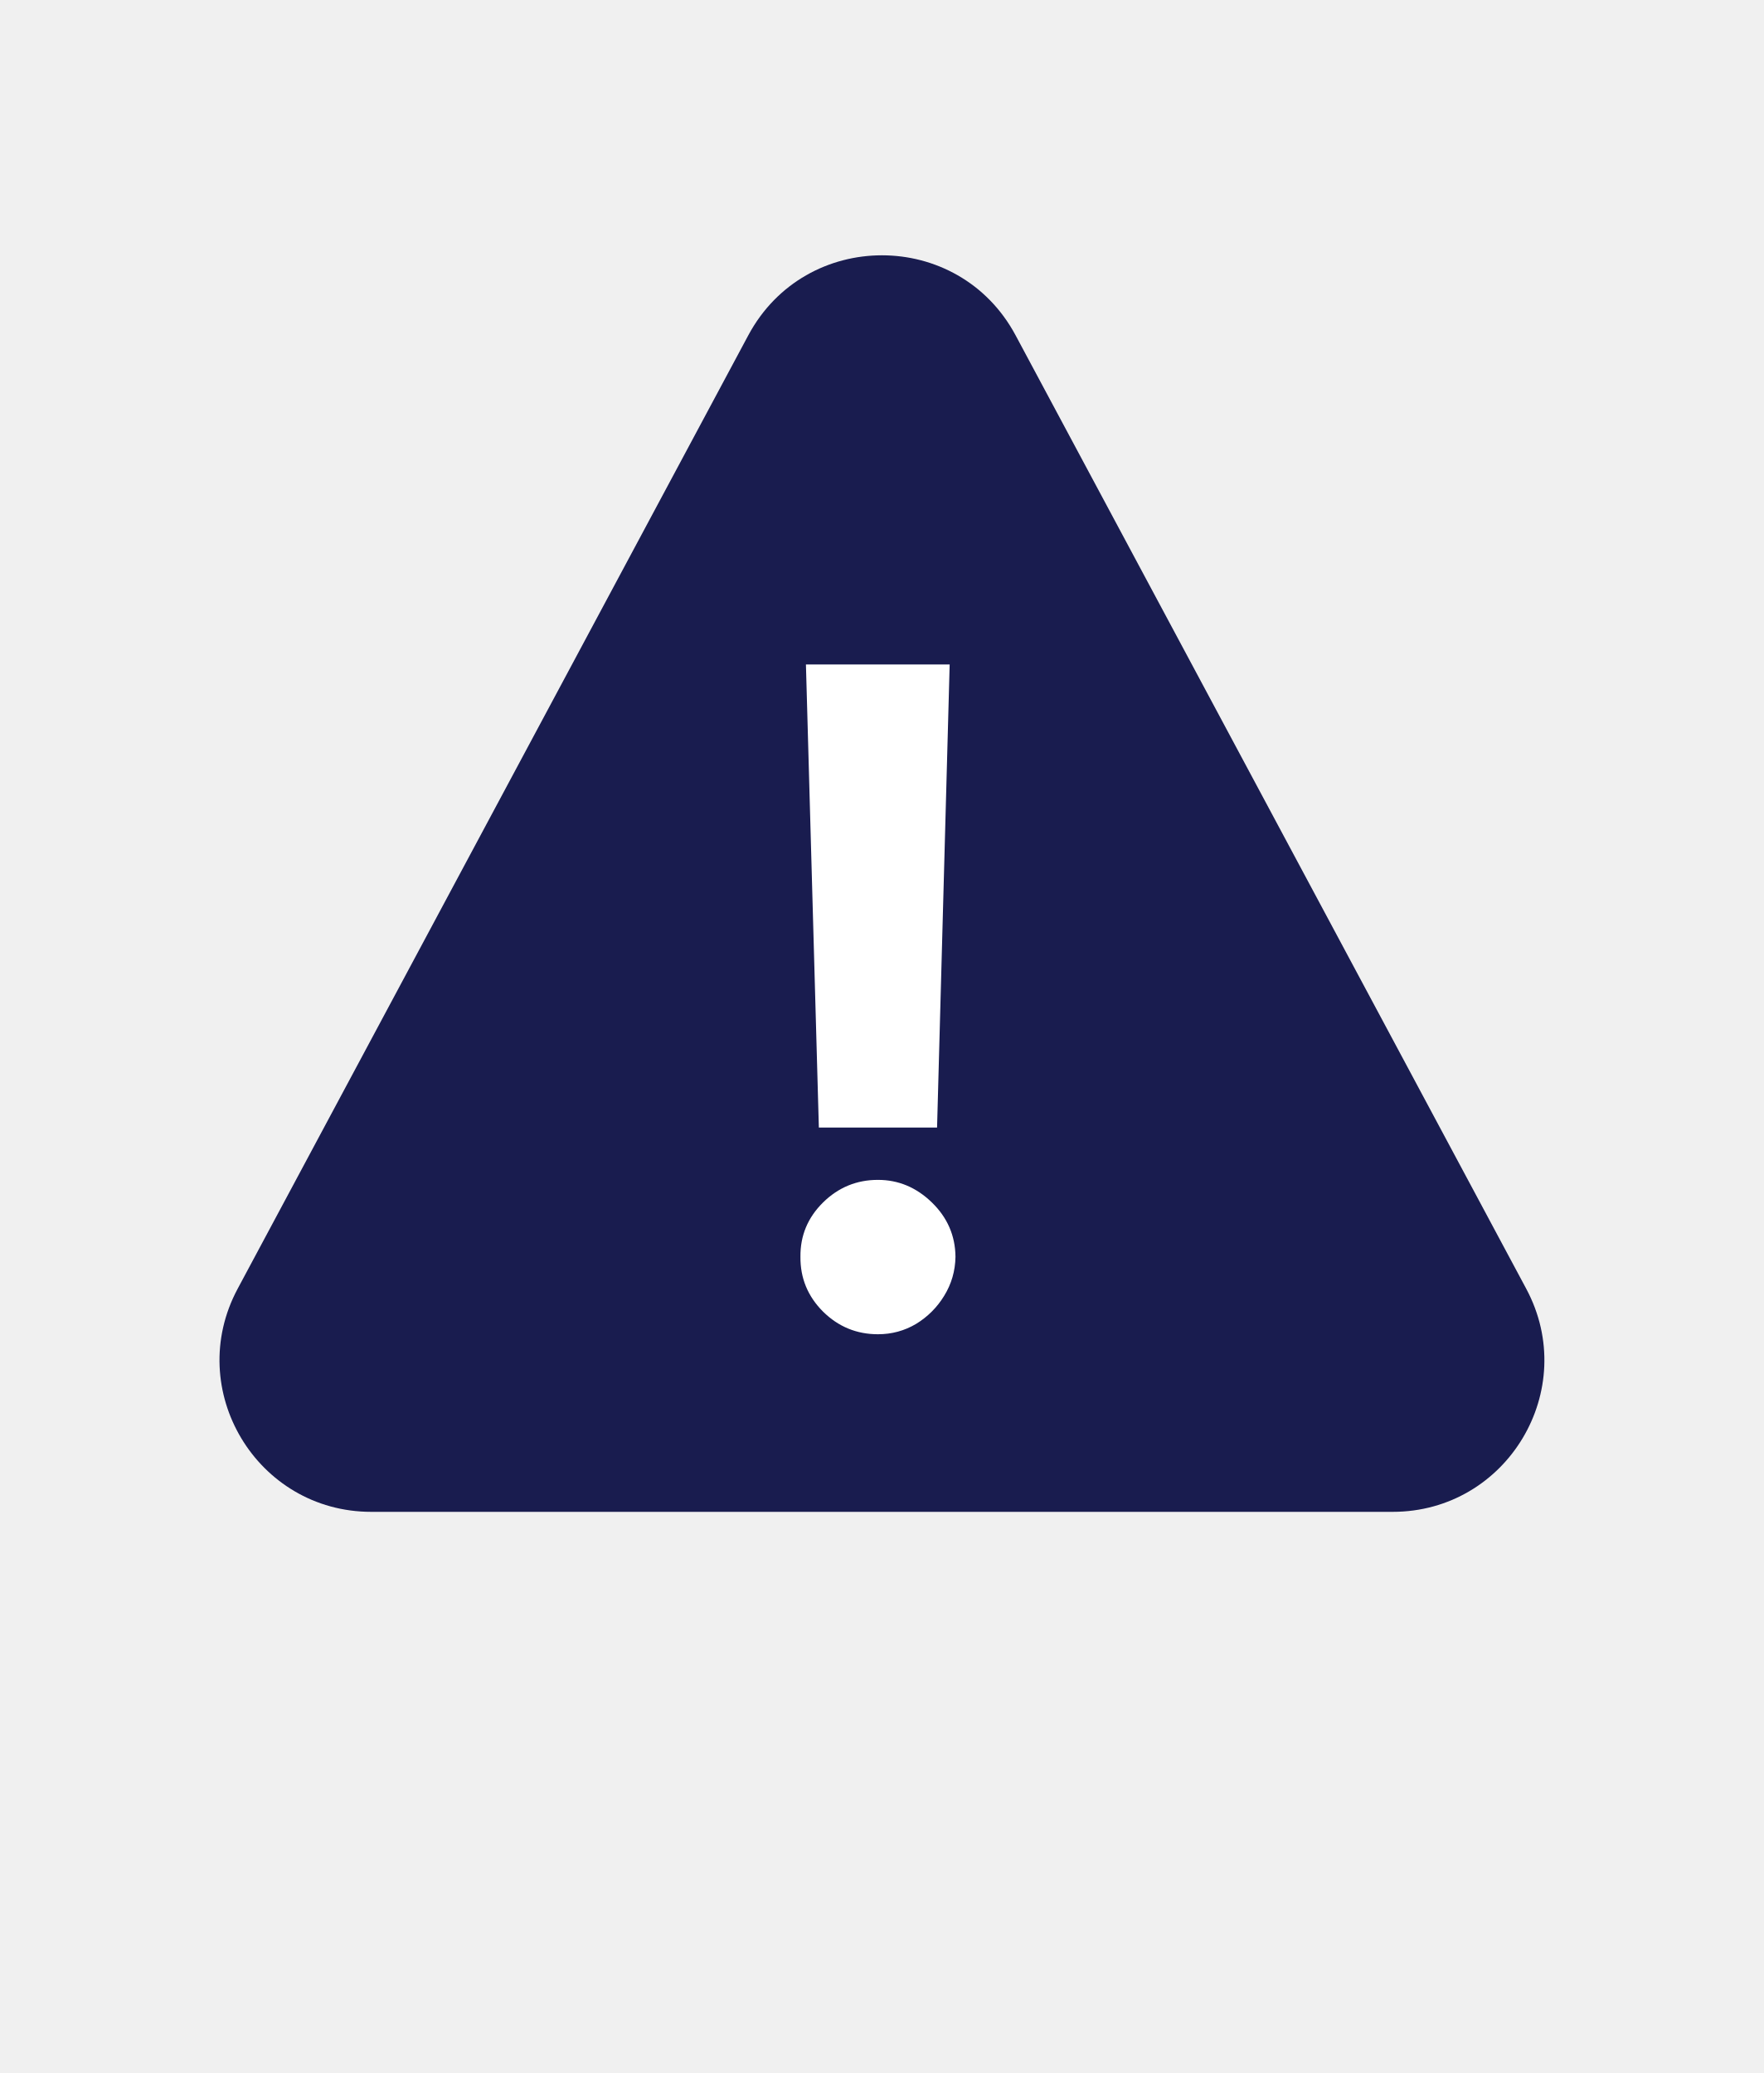
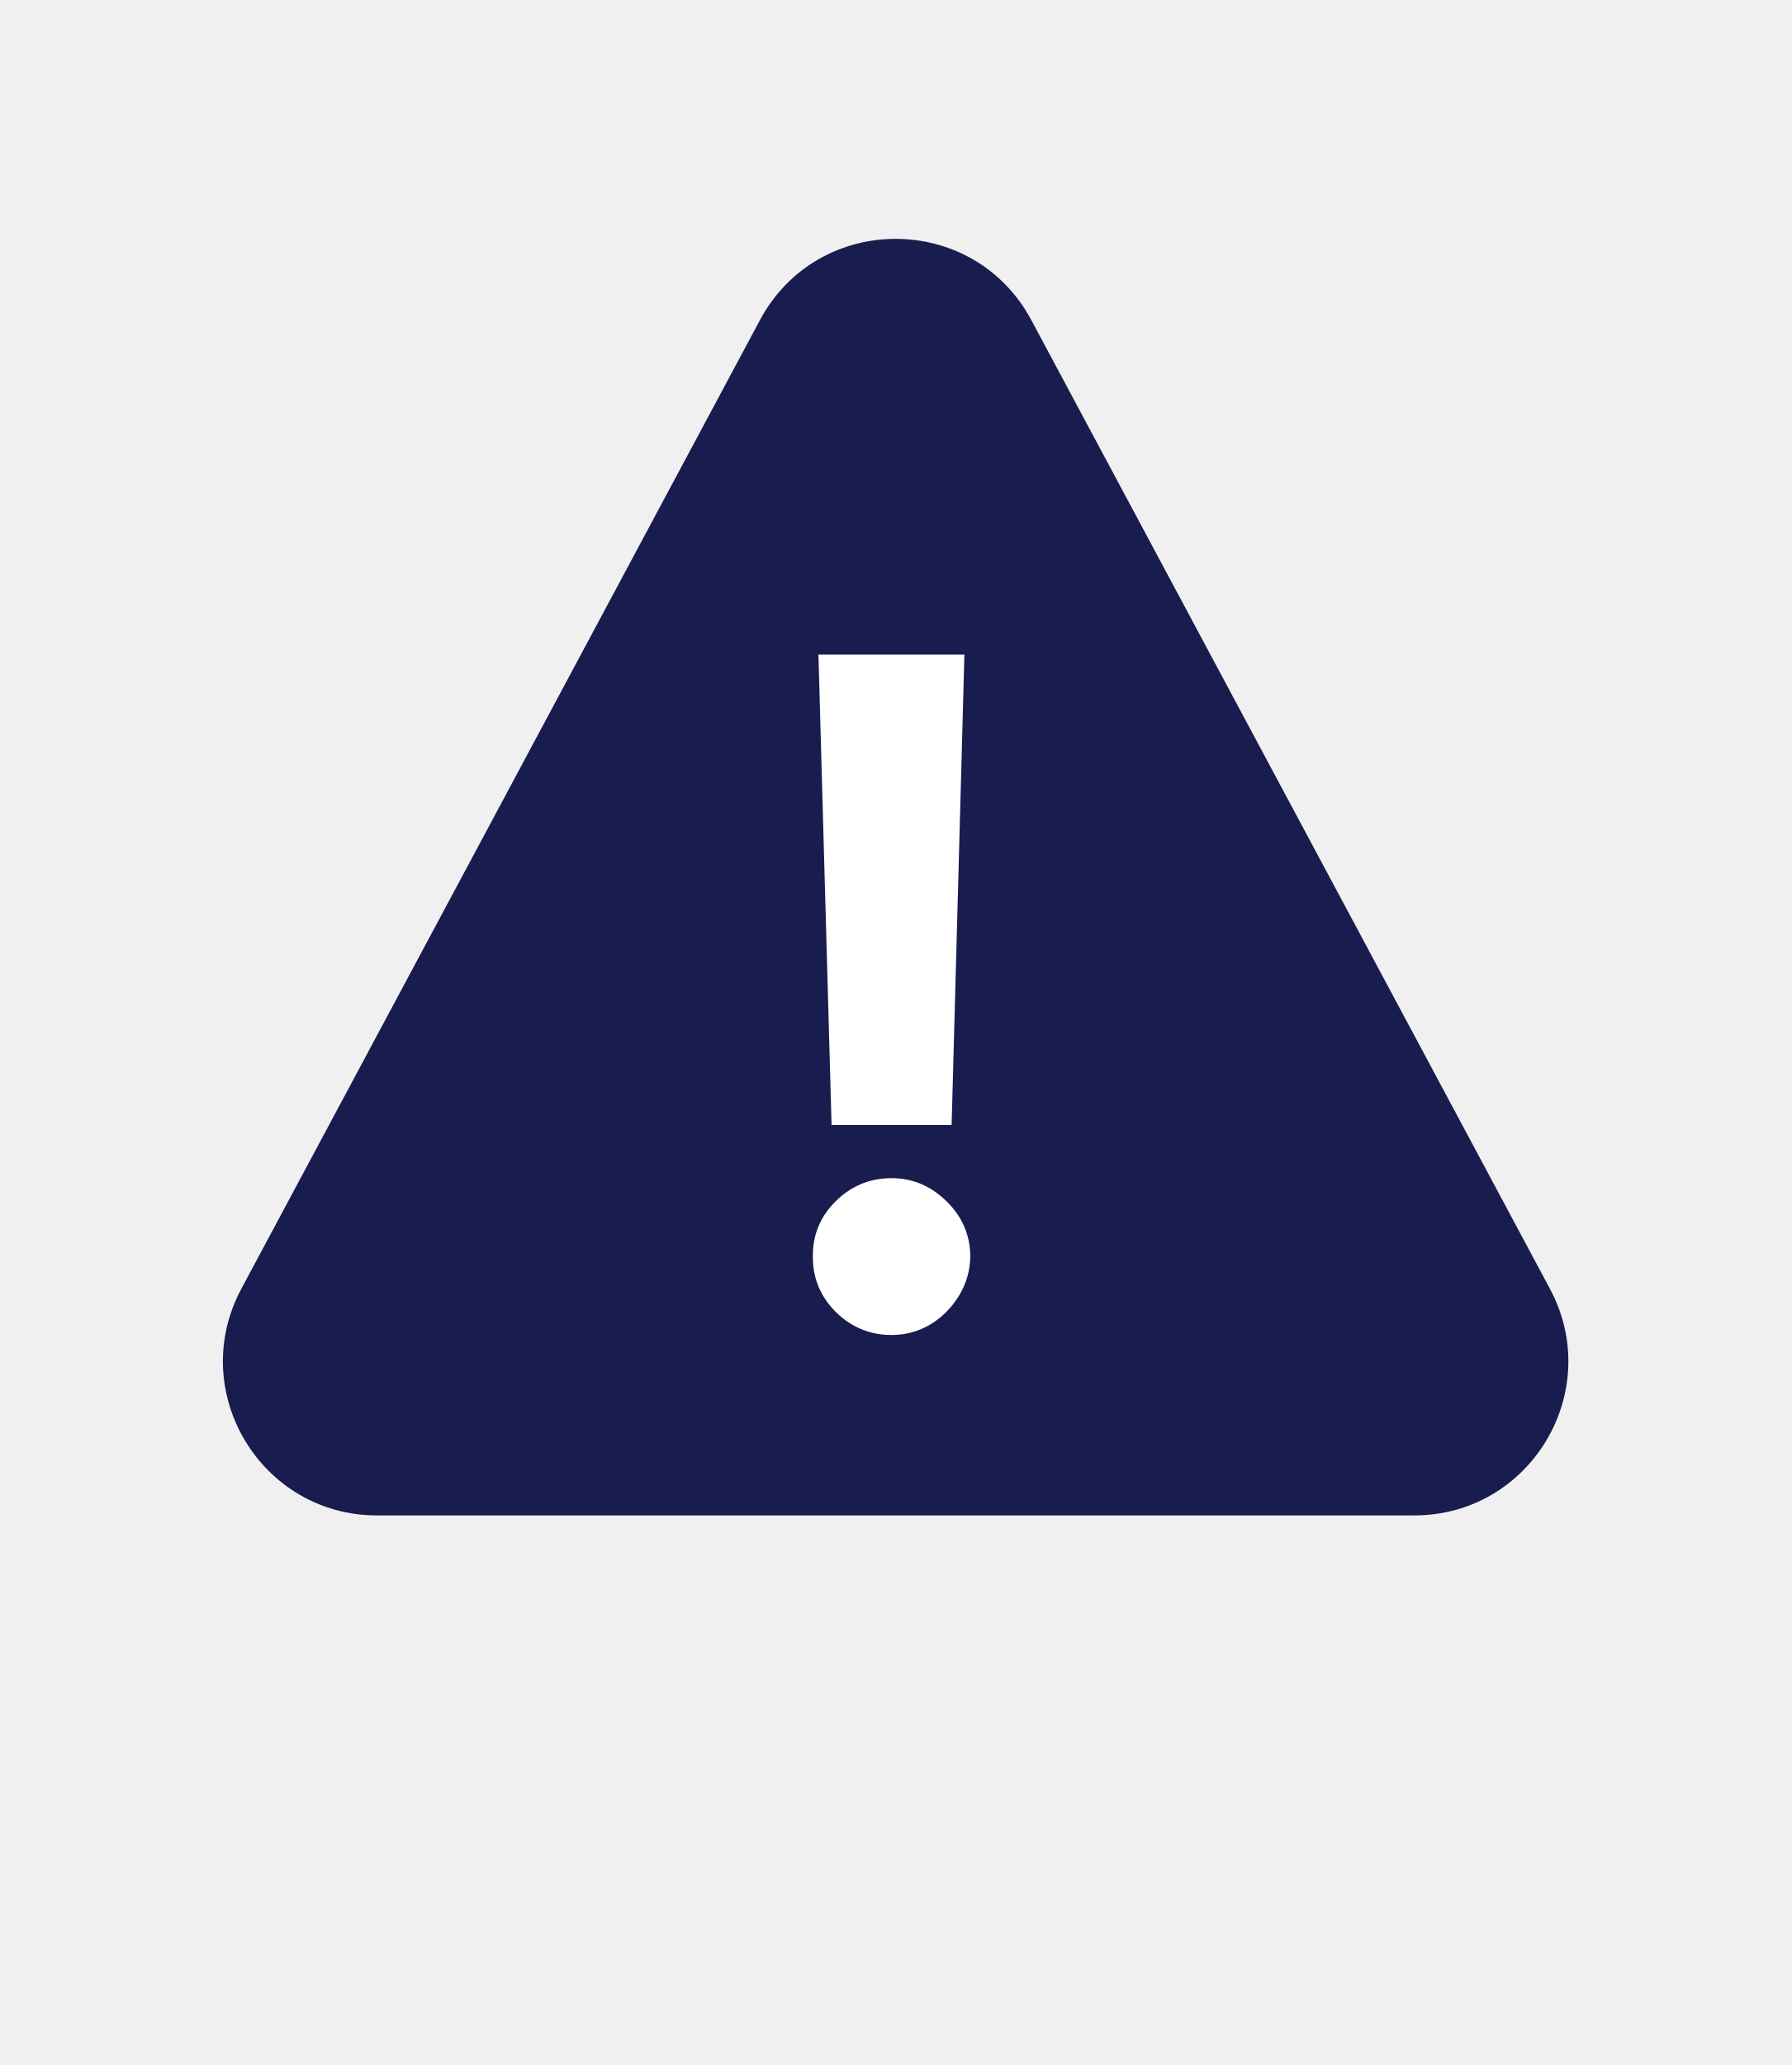
- <svg xmlns="http://www.w3.org/2000/svg" width="57" height="67" viewBox="0 0 64 69" fill="none">
+ <svg xmlns="http://www.w3.org/2000/svg" width="59" height="68" viewBox="0 0 64 69" fill="none">
  <path d="M27.151 9.054C29.225 5.183 34.775 5.183 36.849 9.054L55.377 43.654C57.339 47.317 54.685 51.75 50.529 51.75H13.472C9.315 51.75 6.661 47.317 8.623 43.654L27.151 9.054Z" fill="#191C4F" />
  <path d="M34.457 21L34 37.805H29.711L29.242 21H34.457ZM31.855 45.305C31.082 45.305 30.418 45.031 29.863 44.484C29.309 43.93 29.035 43.266 29.043 42.492C29.035 41.727 29.309 41.07 29.863 40.523C30.418 39.977 31.082 39.703 31.855 39.703C32.598 39.703 33.25 39.977 33.812 40.523C34.375 41.07 34.66 41.727 34.668 42.492C34.66 43.008 34.523 43.48 34.258 43.91C34 44.332 33.66 44.672 33.238 44.93C32.816 45.18 32.355 45.305 31.855 45.305Z" fill="white" />
</svg>
